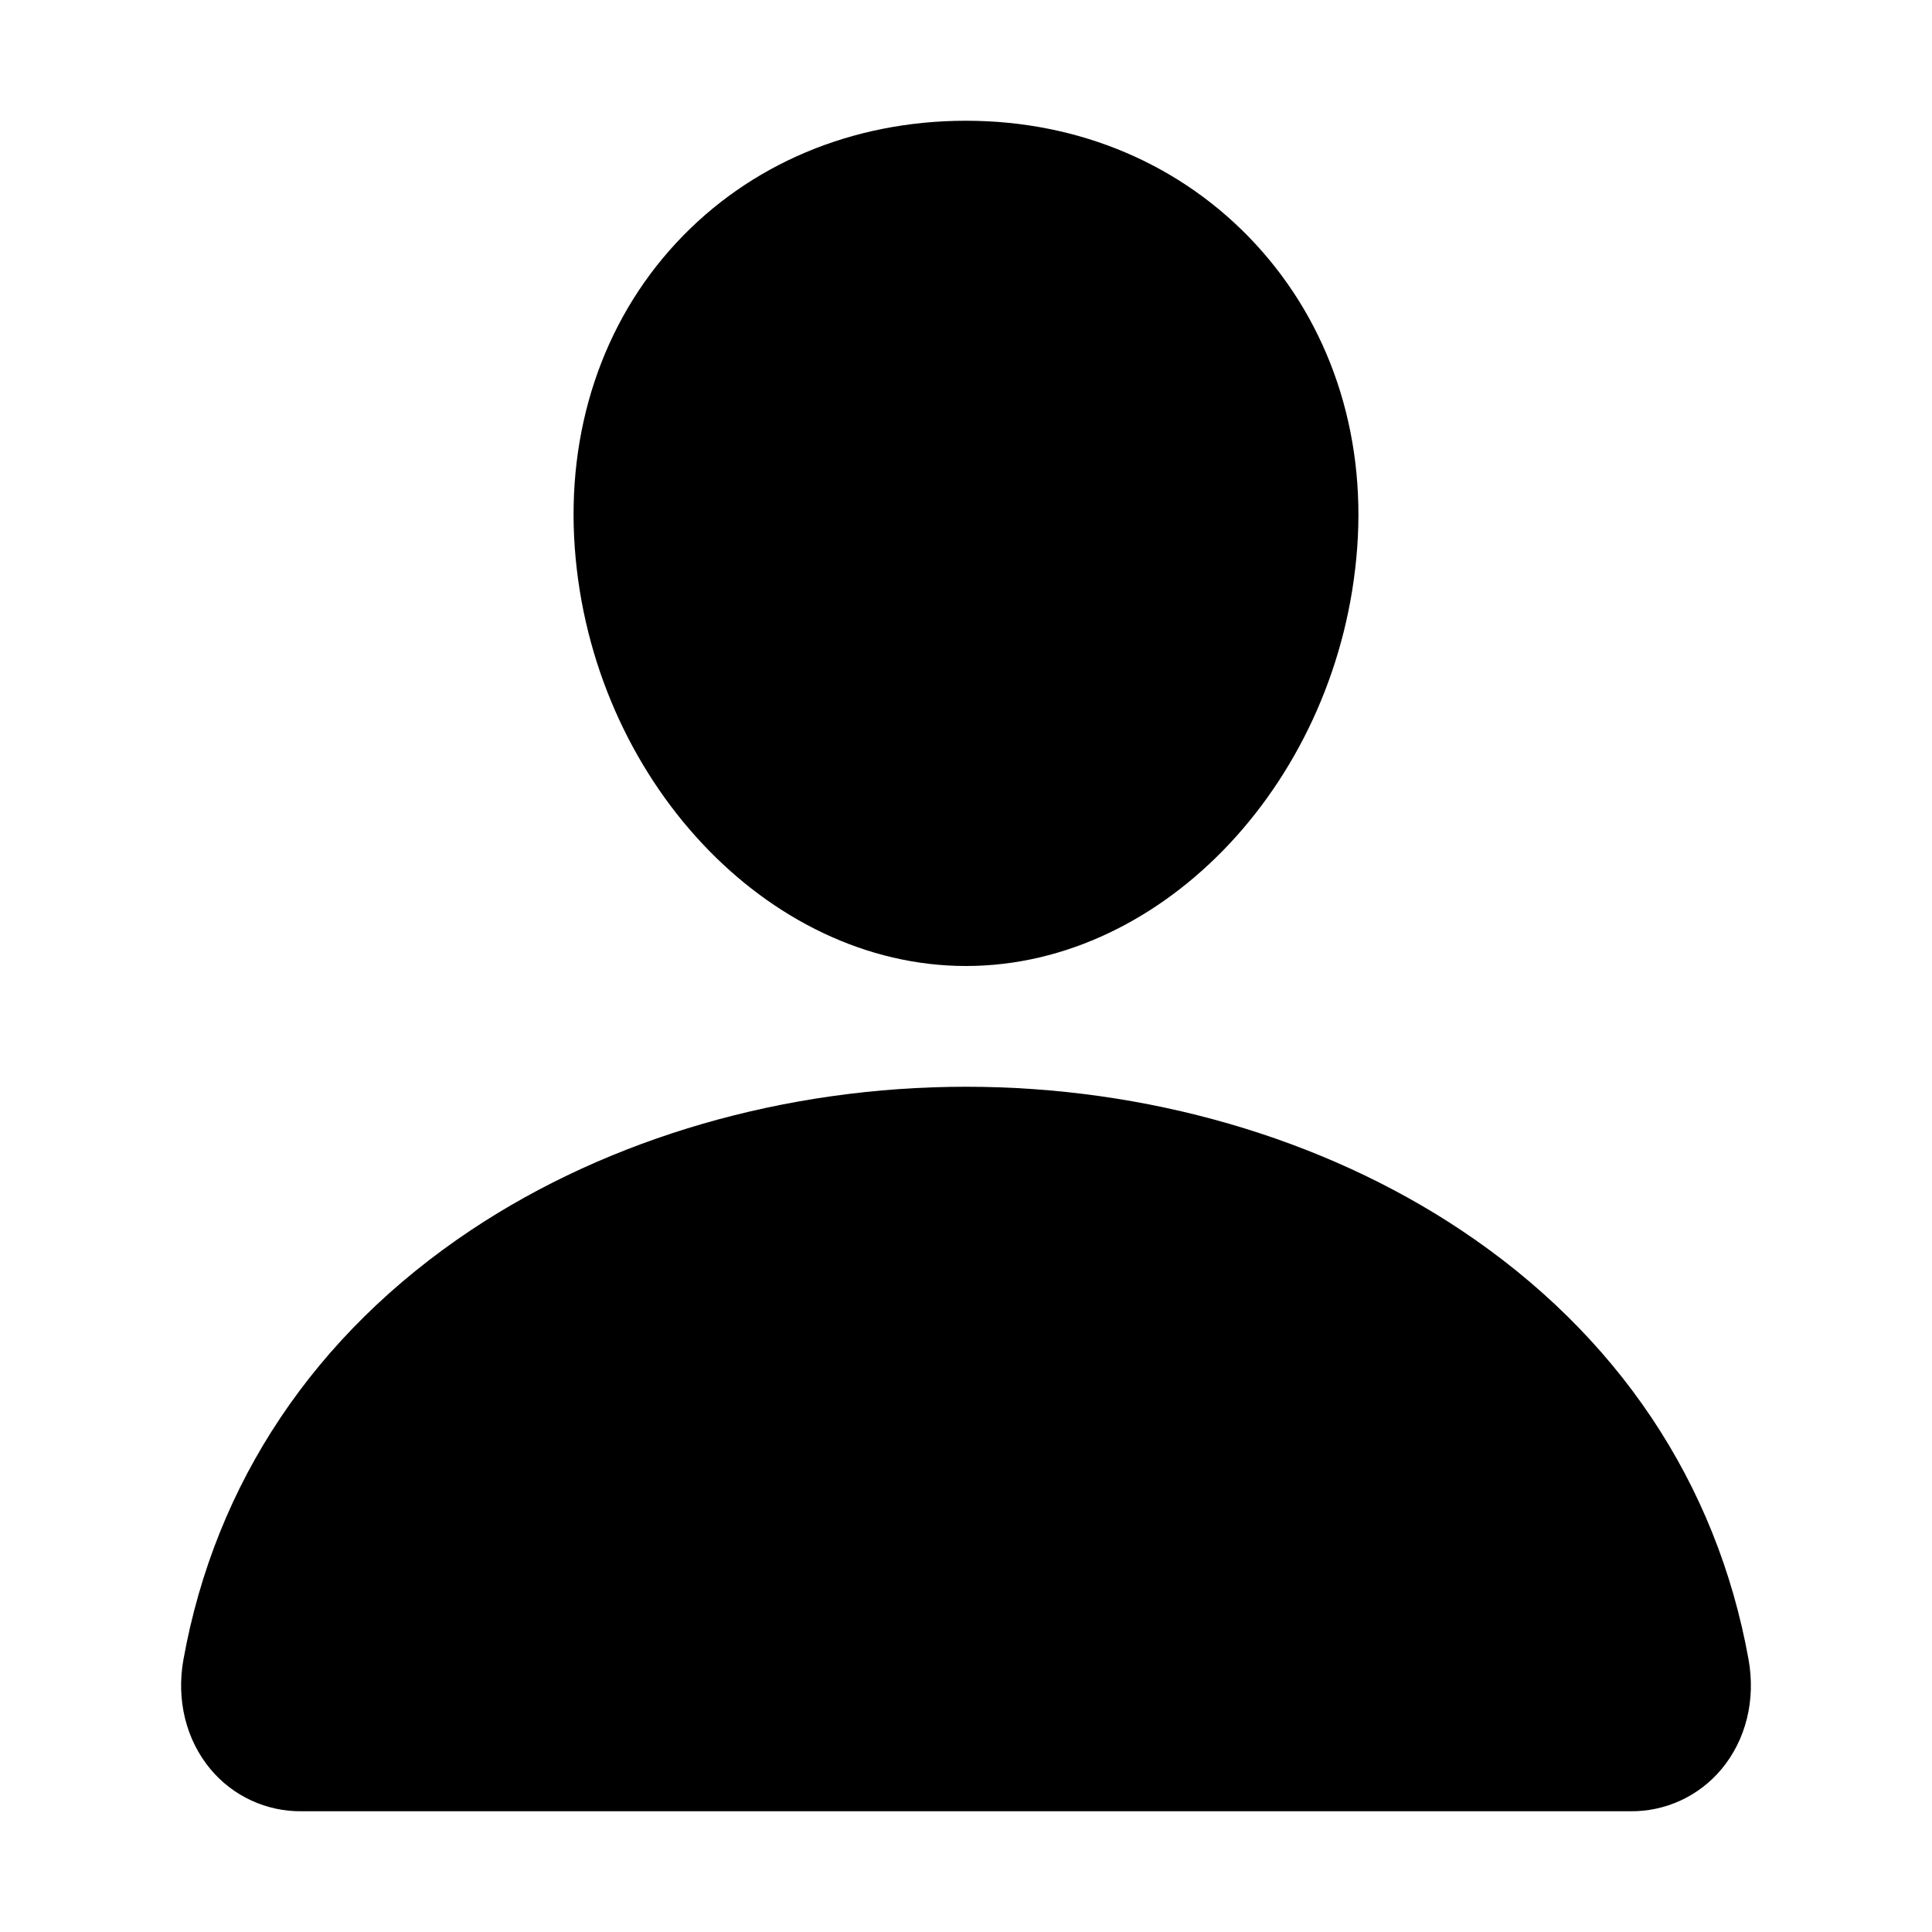
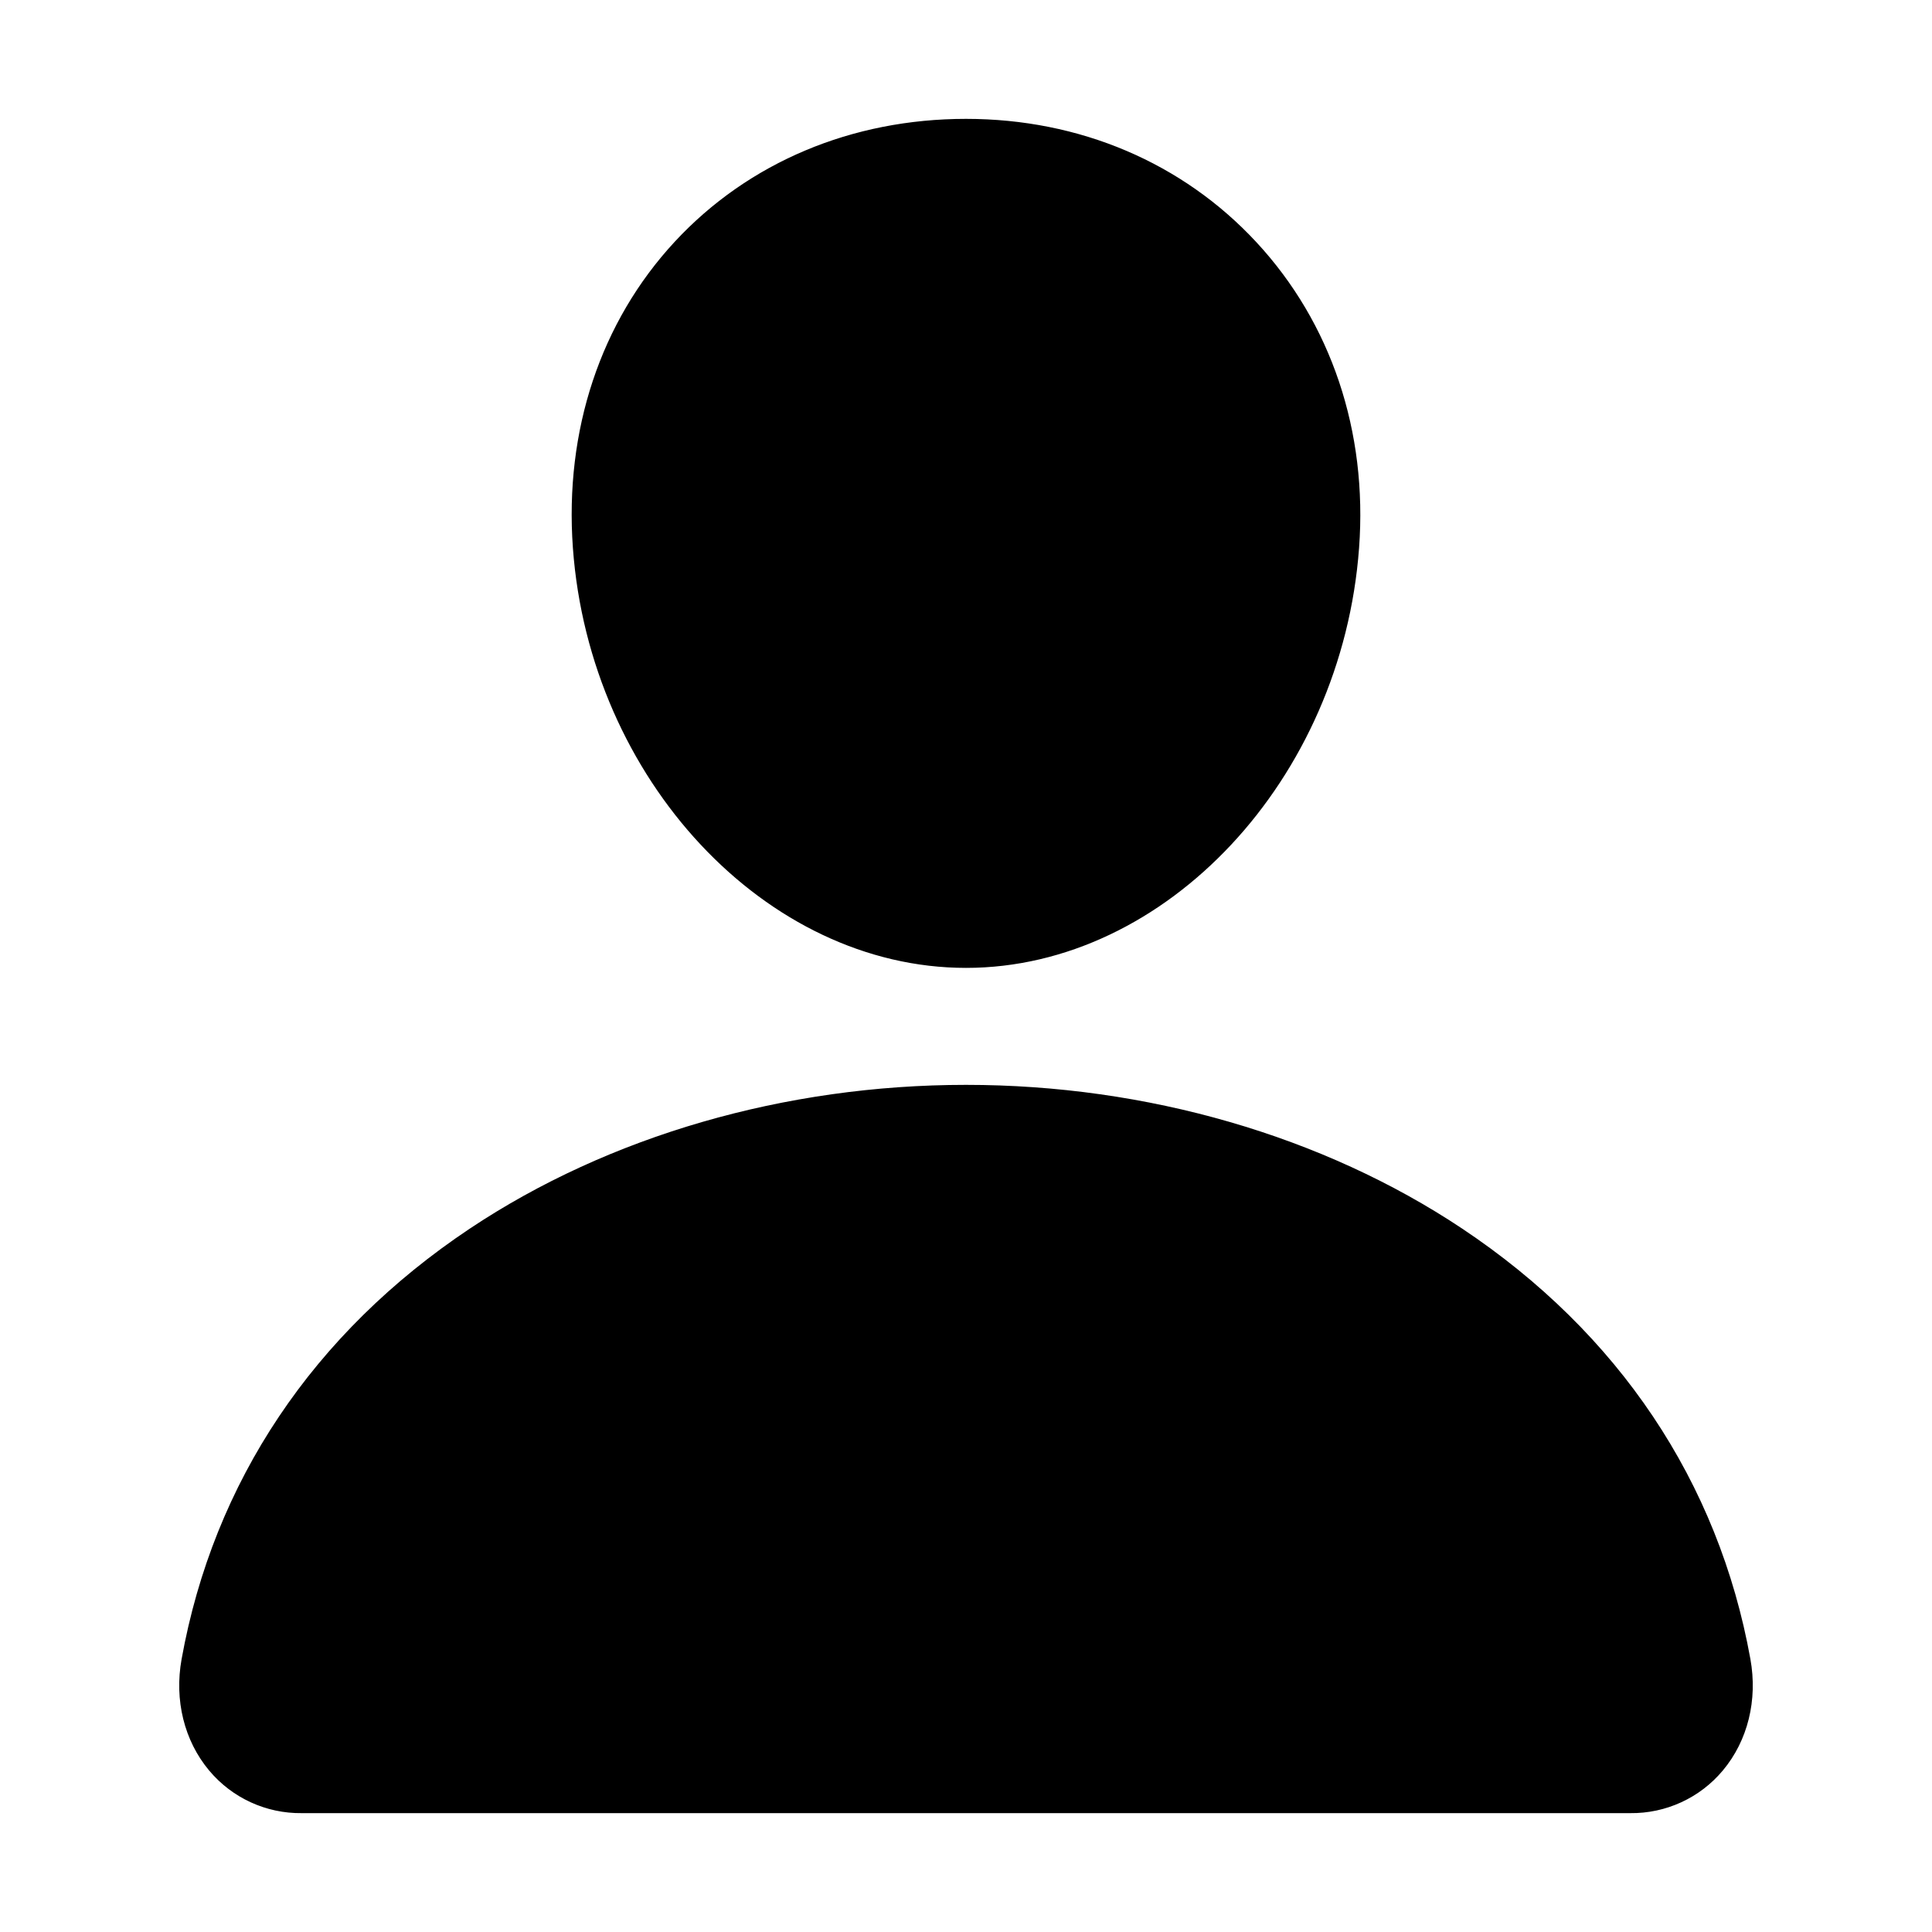
- <svg xmlns="http://www.w3.org/2000/svg" class="ionicon" viewBox="0 0 512 512" width="512" height="512">
-   <path d="M332.64 64.58C313.18 43.57 286 32 256 32c-30.16 0-57.43 11.5-76.8 32.38-19.58 21.11-29.12 49.8-26.88 80.78C156.76 206.28 203.27 256 256 256s99.16-49.71 103.67-110.82c2.27-30.7-7.33-59.33-27.03-80.6zM432 480H80a31 31 0 01-24.2-11.13c-6.5-7.77-9.12-18.38-7.18-29.11C57.06 392.94 83.4 353.61 124.8 326c36.78-24.51 83.37-38 131.2-38s94.42 13.5 131.2 38c41.4 27.6 67.74 66.93 76.18 113.75 1.94 10.73-.68 21.34-7.18 29.11A31 31 0 01432 480z" />
+ <svg xmlns="http://www.w3.org/2000/svg" class="ionicon" viewBox="0 0 512 512" fill="currentColor" stroke="currentColor">
+   <path d="M332.64 64.58C313.18 43.57 286 32 256 32c-30.16 0-57.43 11.5-76.8 32.38-19.58 21.11-29.12 49.8-26.88 80.78C156.76 206.28 203.27 256 256 256s99.16-49.71 103.67-110.82c2.27-30.7-7.33-59.33-27.03-80.6zM432 480H80a31 31 0 01-24.2-11.13c-6.5-7.77-9.12-18.38-7.18-29.11C57.06 392.94 83.4 353.61 124.8 326c36.78-24.51 83.37-38 131.2-38s94.42 13.5 131.2 38c41.4 27.6 67.74 66.93 76.18 113.75 1.94 10.73-.68 21.34-7.18 29.11A31 31 0 01432 480z" fill="currentColor" stroke="currentColor" />
</svg>
